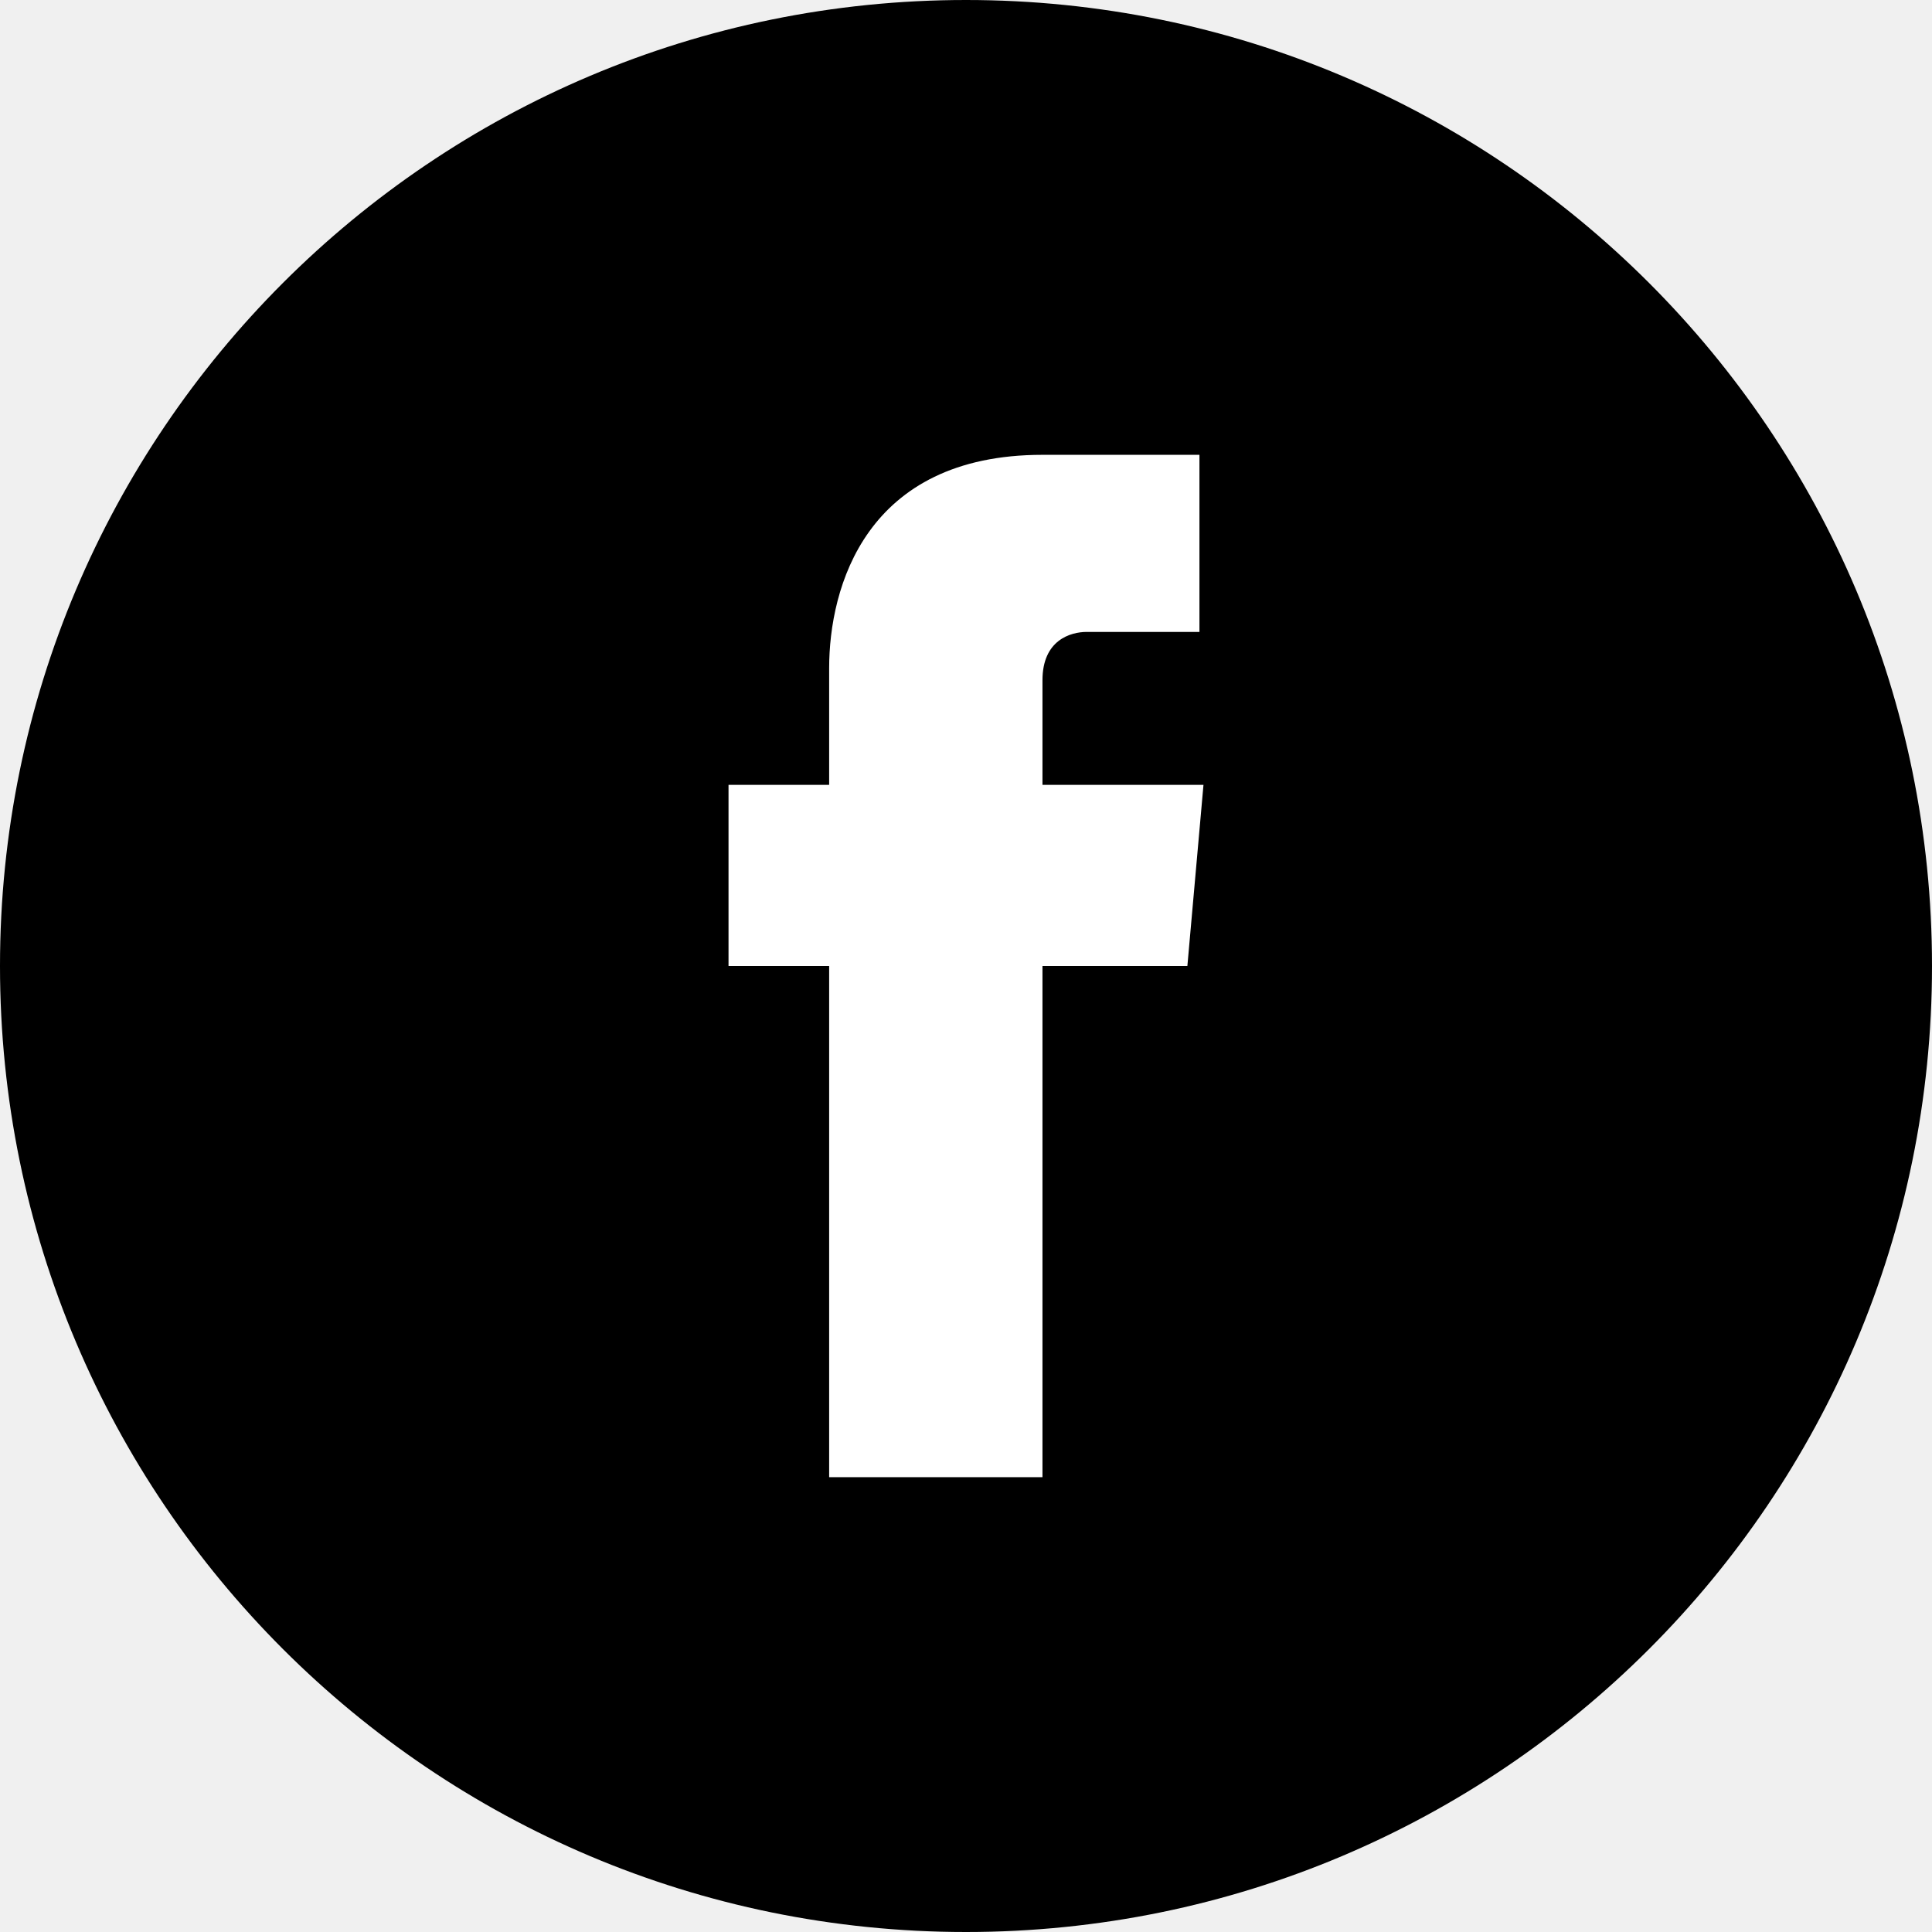
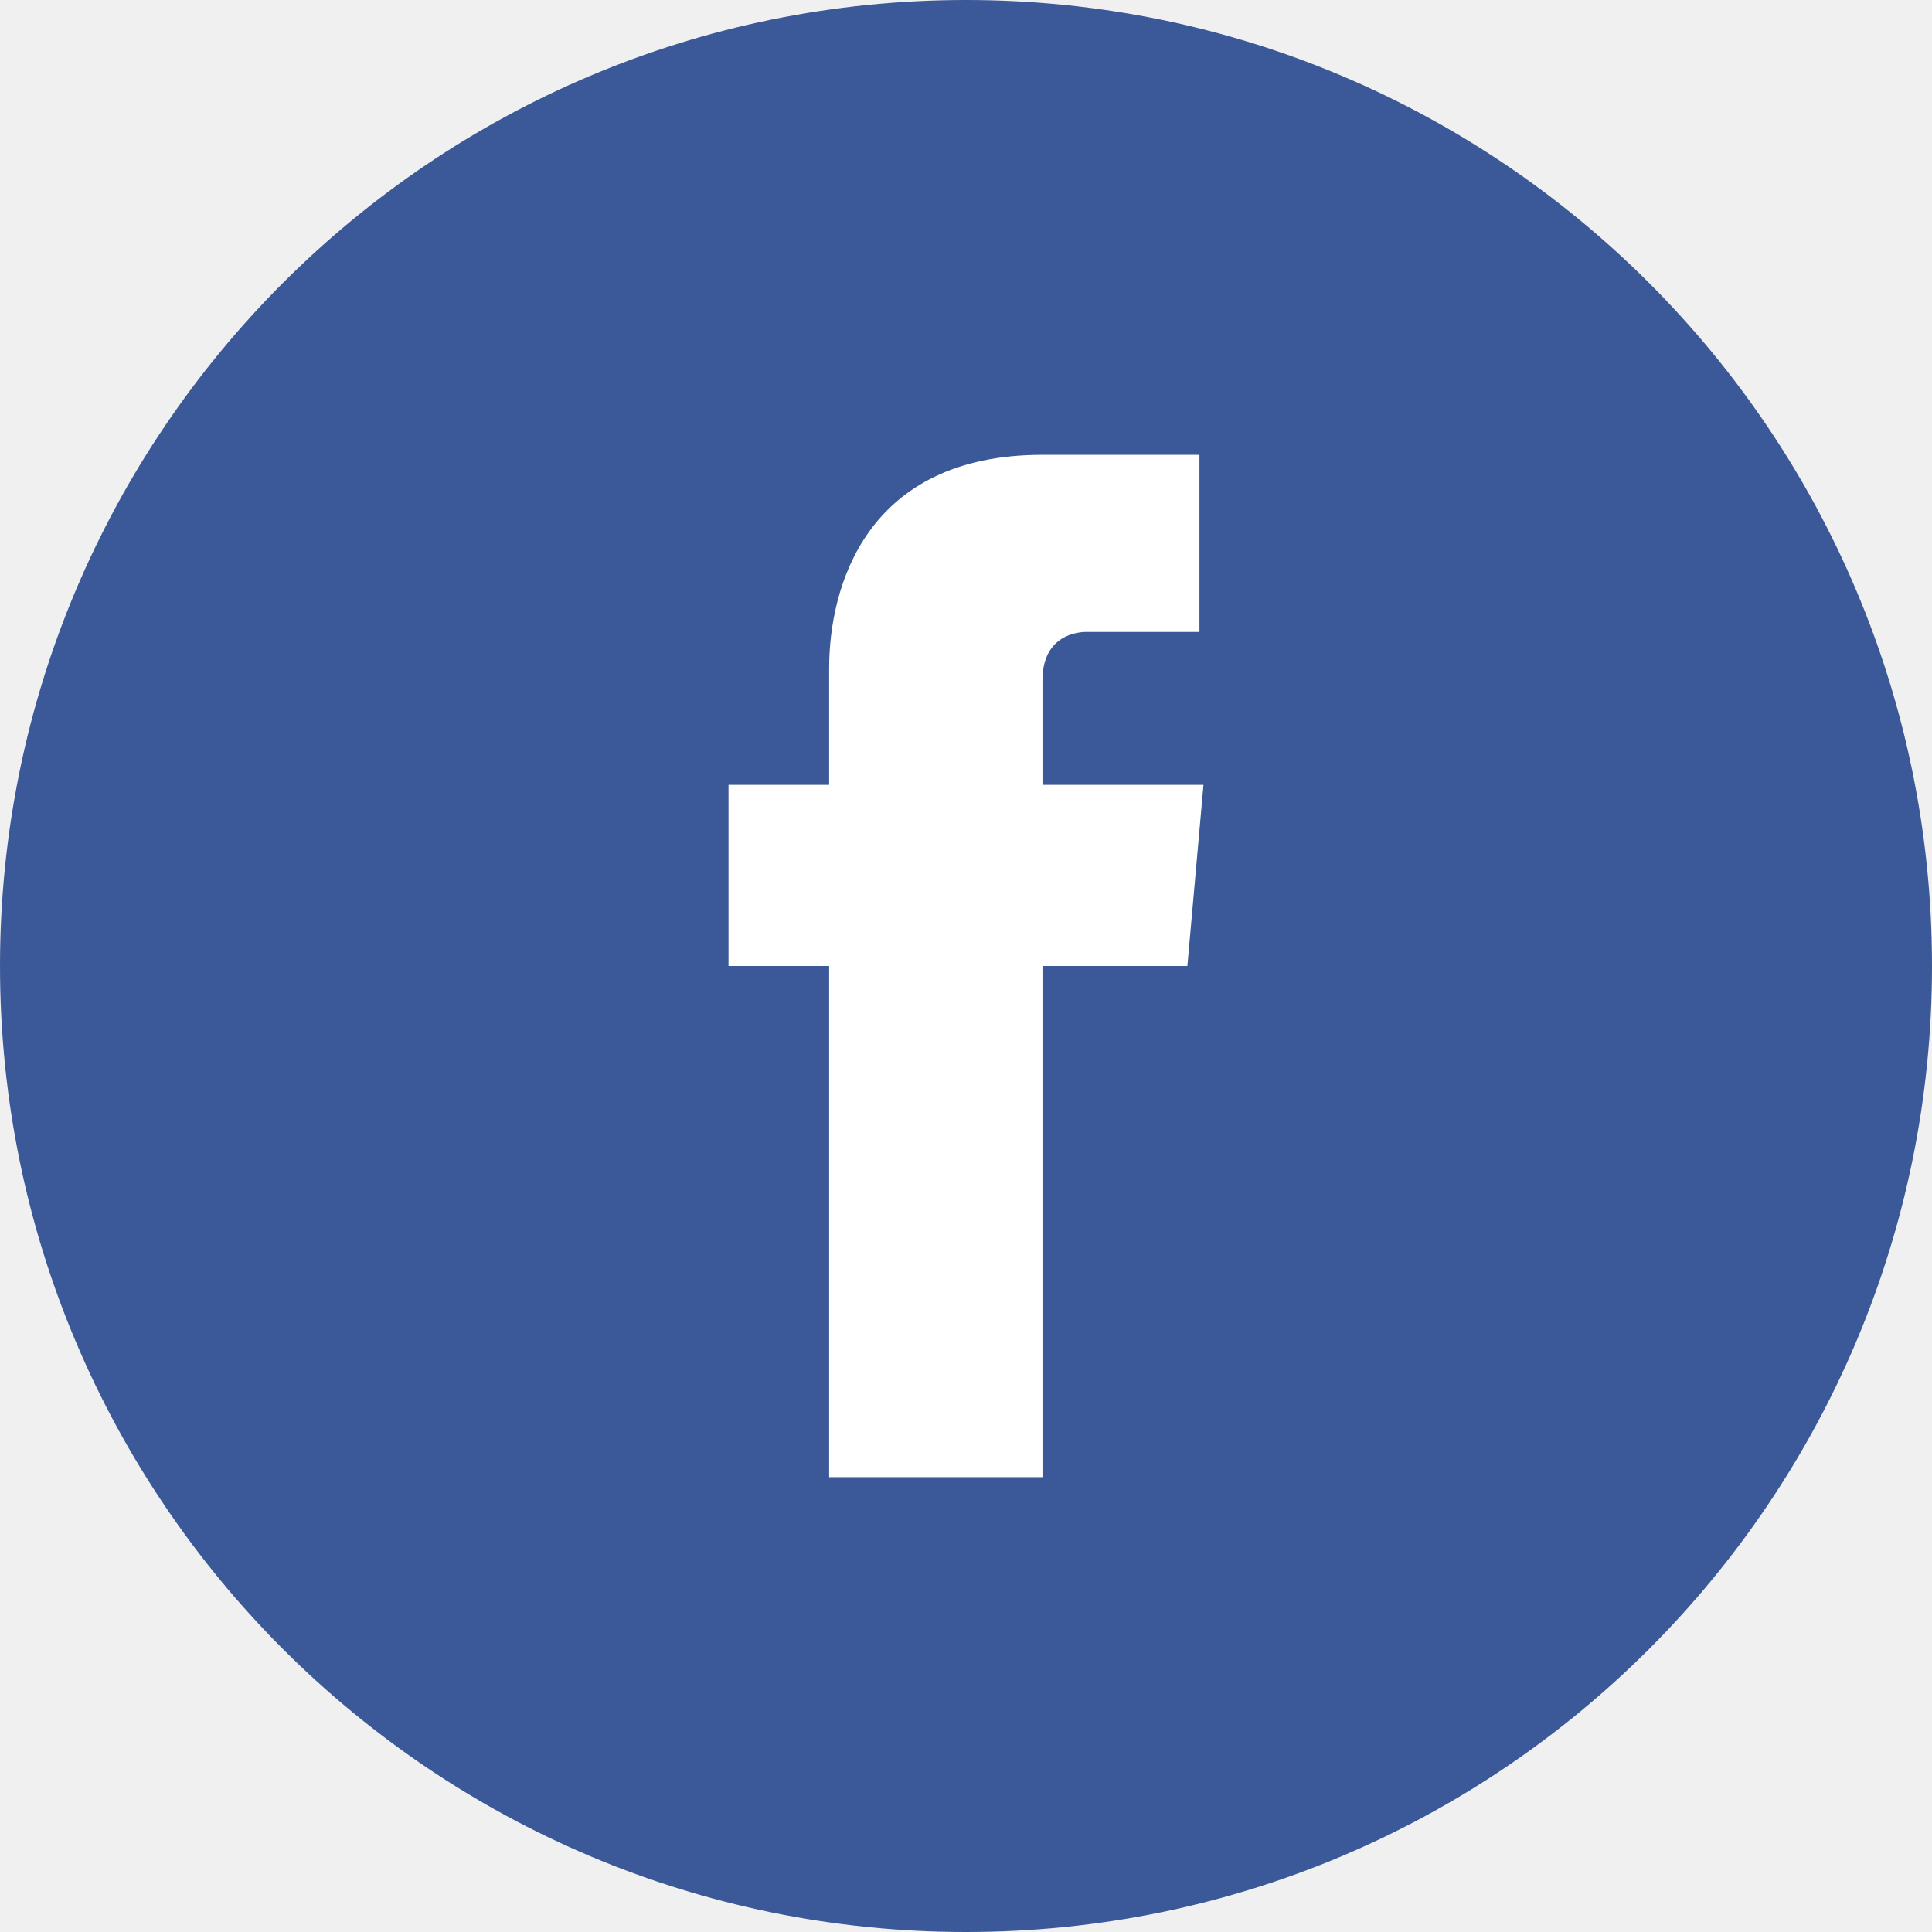
<svg xmlns="http://www.w3.org/2000/svg" viewBox="0 0 48 48">
-   <circle cx="24" cy="24" fill="#000000" r="24" />
+   <circle cx="24" cy="24" fill="#3b5998" r="24" />
  <path d="M29.9 19.5h-4v-2.6c0-1 .7-1.2 1.1-1.2h2.8v-4.4h-3.9c-4.4 0-5.3 3.3-5.3 5.3v2.9h-2.5V24h2.5v12.7h5.3V24h3.6l.4-4.5z" fill="#FFF" />
</svg>
